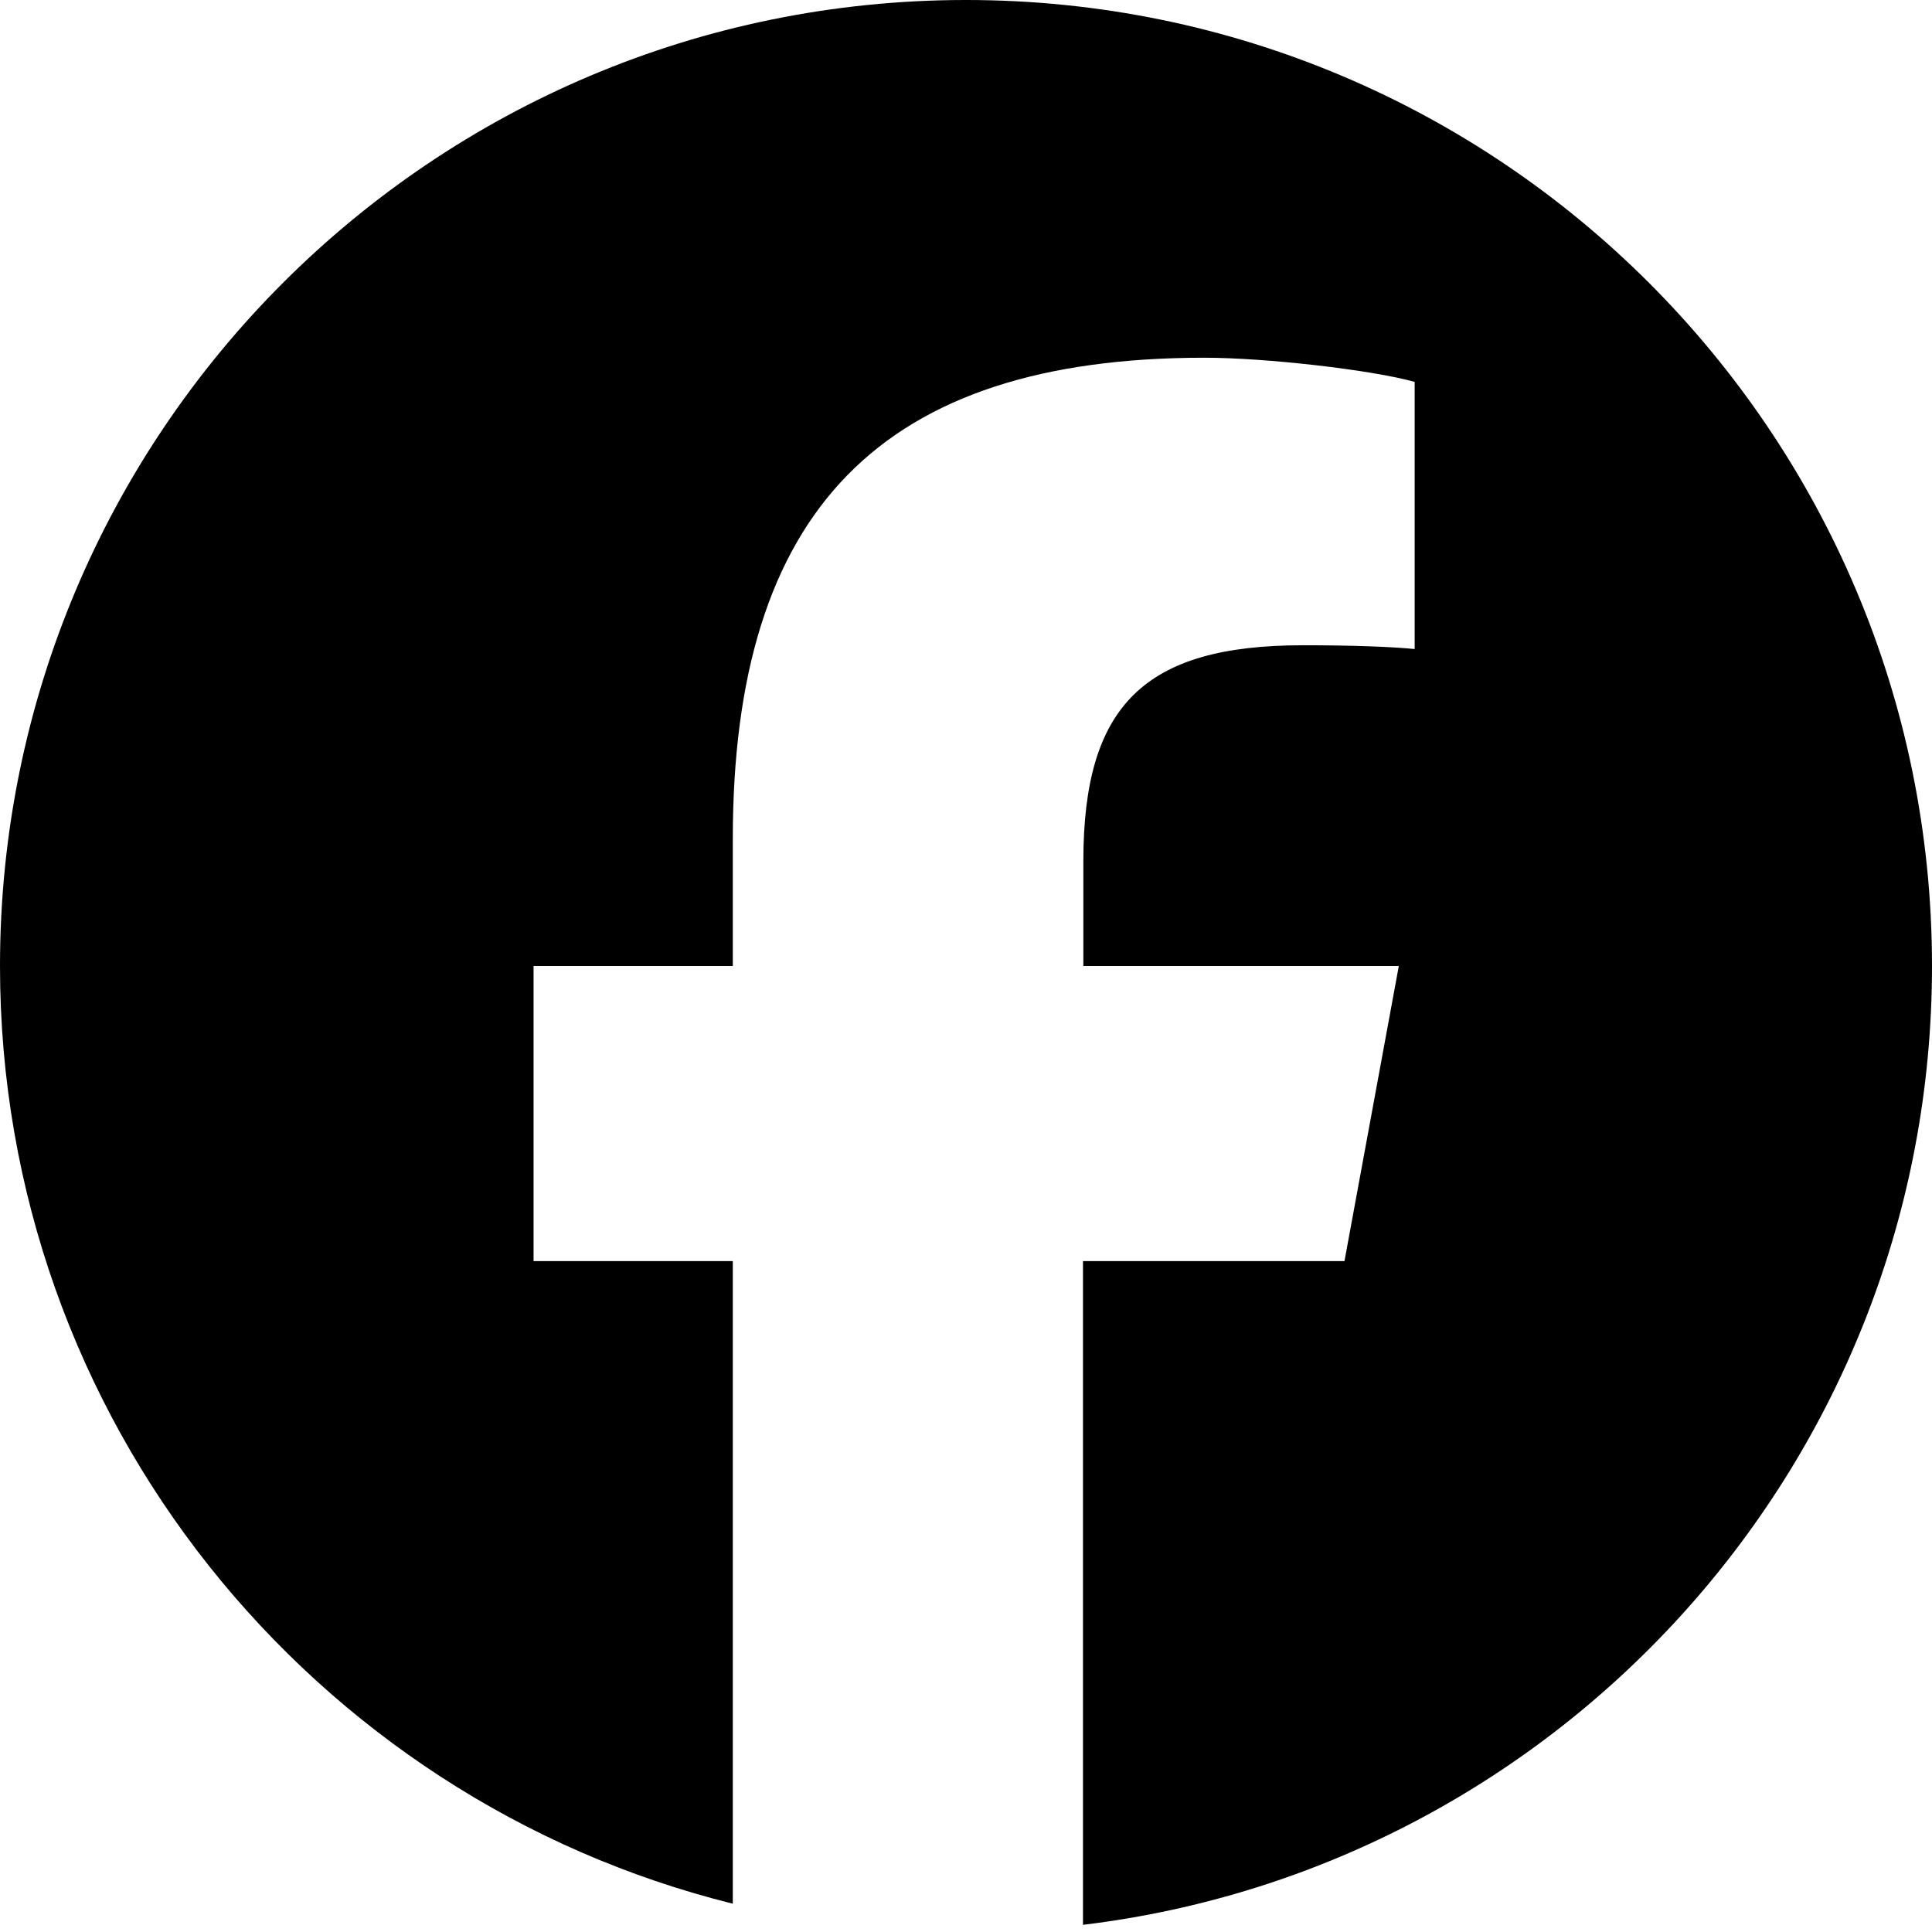
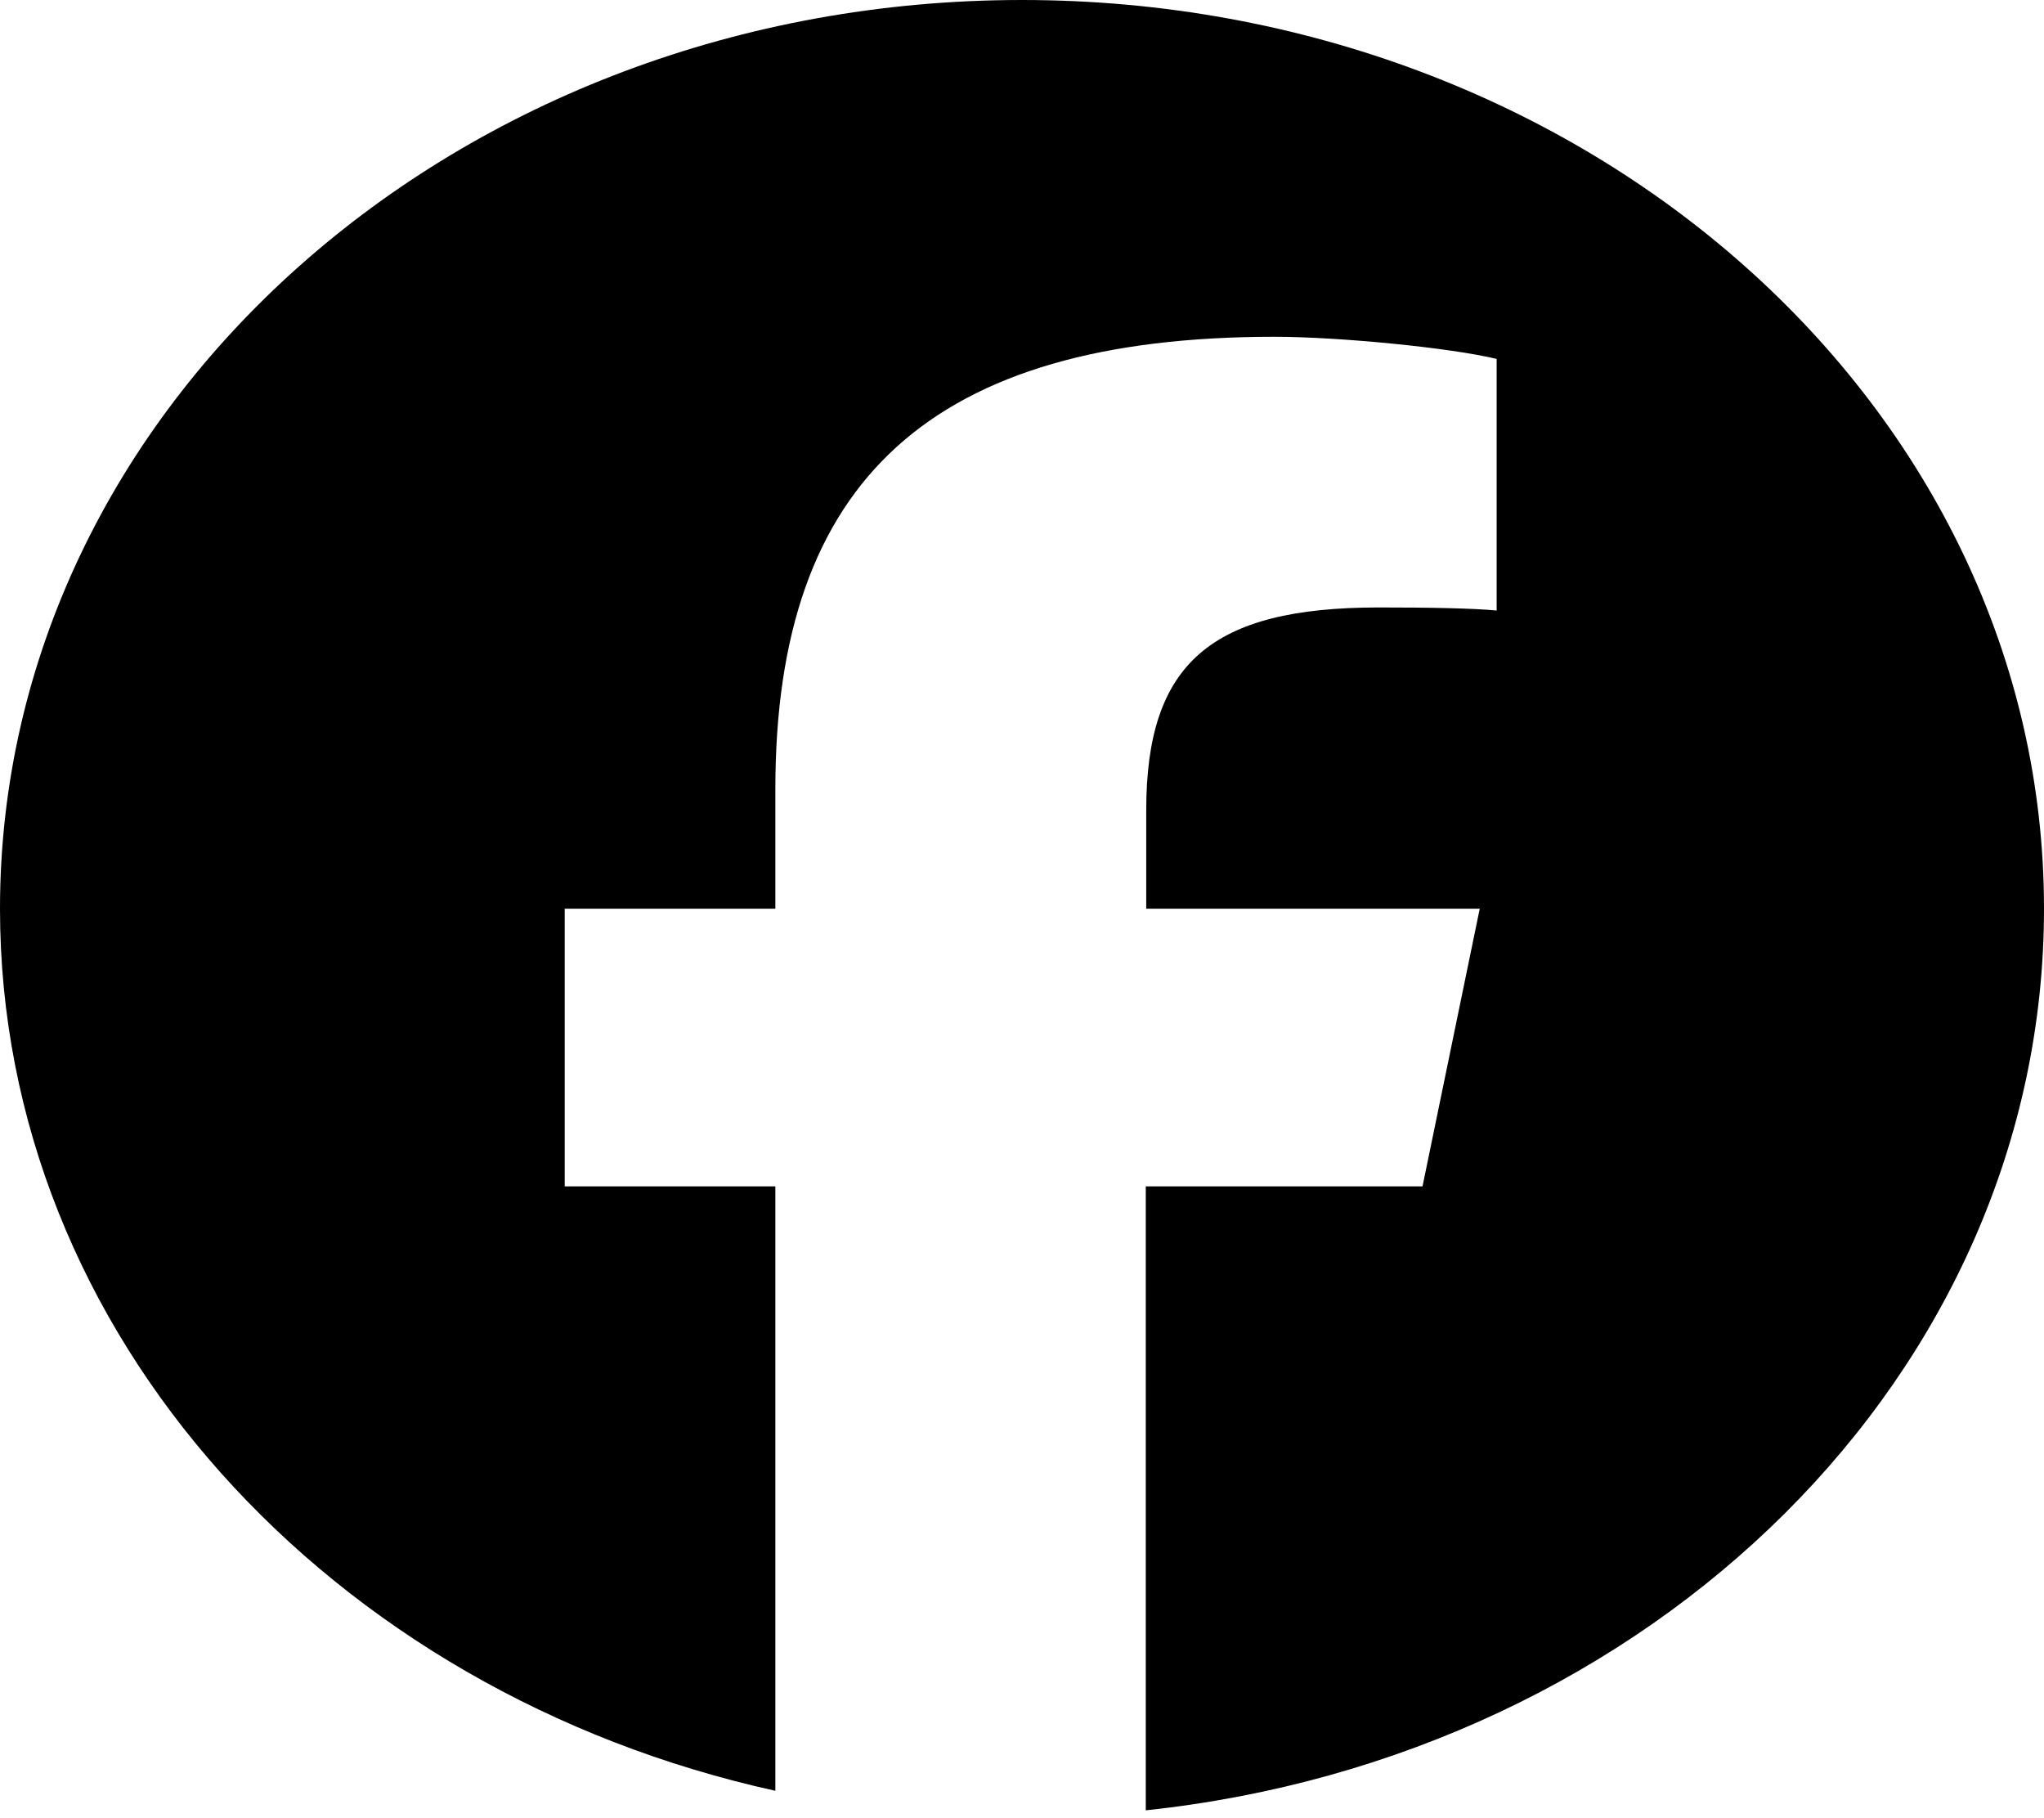
- <svg xmlns="http://www.w3.org/2000/svg" viewBox="0 0 512 512">
-   <path d="M512 256C512 114.6 397.4 0 256 0S0 114.6 0 256C0 376 82.7 476.8 194.2 504.5V334.2H141.4V256h52.8V222.3c0-87.1 39.4-127.5 125-127.5c16.2 0 44.2 3.2 55.7 6.4V172c-6-.6-16.5-1-29.6-1c-42 0-58.2 15.9-58.2 57.2V256h83.6l-14.4 78.2H287V510.1C413.8 494.8 512 386.9 512 256h0z" />
+ <svg xmlns="http://www.w3.org/2000/svg" width="18px" height="16px" viewBox="0 0 18 16" version="1.1">
+   <g id="surface1">
+     <path style=" stroke:none;fill-rule:nonzero;fill:rgb(0%,0%,0%);fill-opacity:1;" d="M 18 8 C 18 3.582 13.973 0 9 0 C 4.027 0 0 3.582 0 8 C 0 11.75 2.906 14.902 6.828 15.766 L 6.828 10.445 L 4.973 10.445 L 4.973 8 L 6.828 8 L 6.828 6.945 C 6.828 4.223 8.211 2.965 11.223 2.965 C 11.793 2.965 12.777 3.062 13.18 3.16 L 13.18 5.375 C 12.969 5.355 12.602 5.348 12.141 5.348 C 10.664 5.348 10.094 5.84 10.094 7.133 L 10.094 8 L 13.031 8 L 12.527 10.445 L 10.09 10.445 L 10.09 15.938 C 14.547 15.465 18 12.09 18 8 Z M 18 8 " />
+   </g>
</svg>
